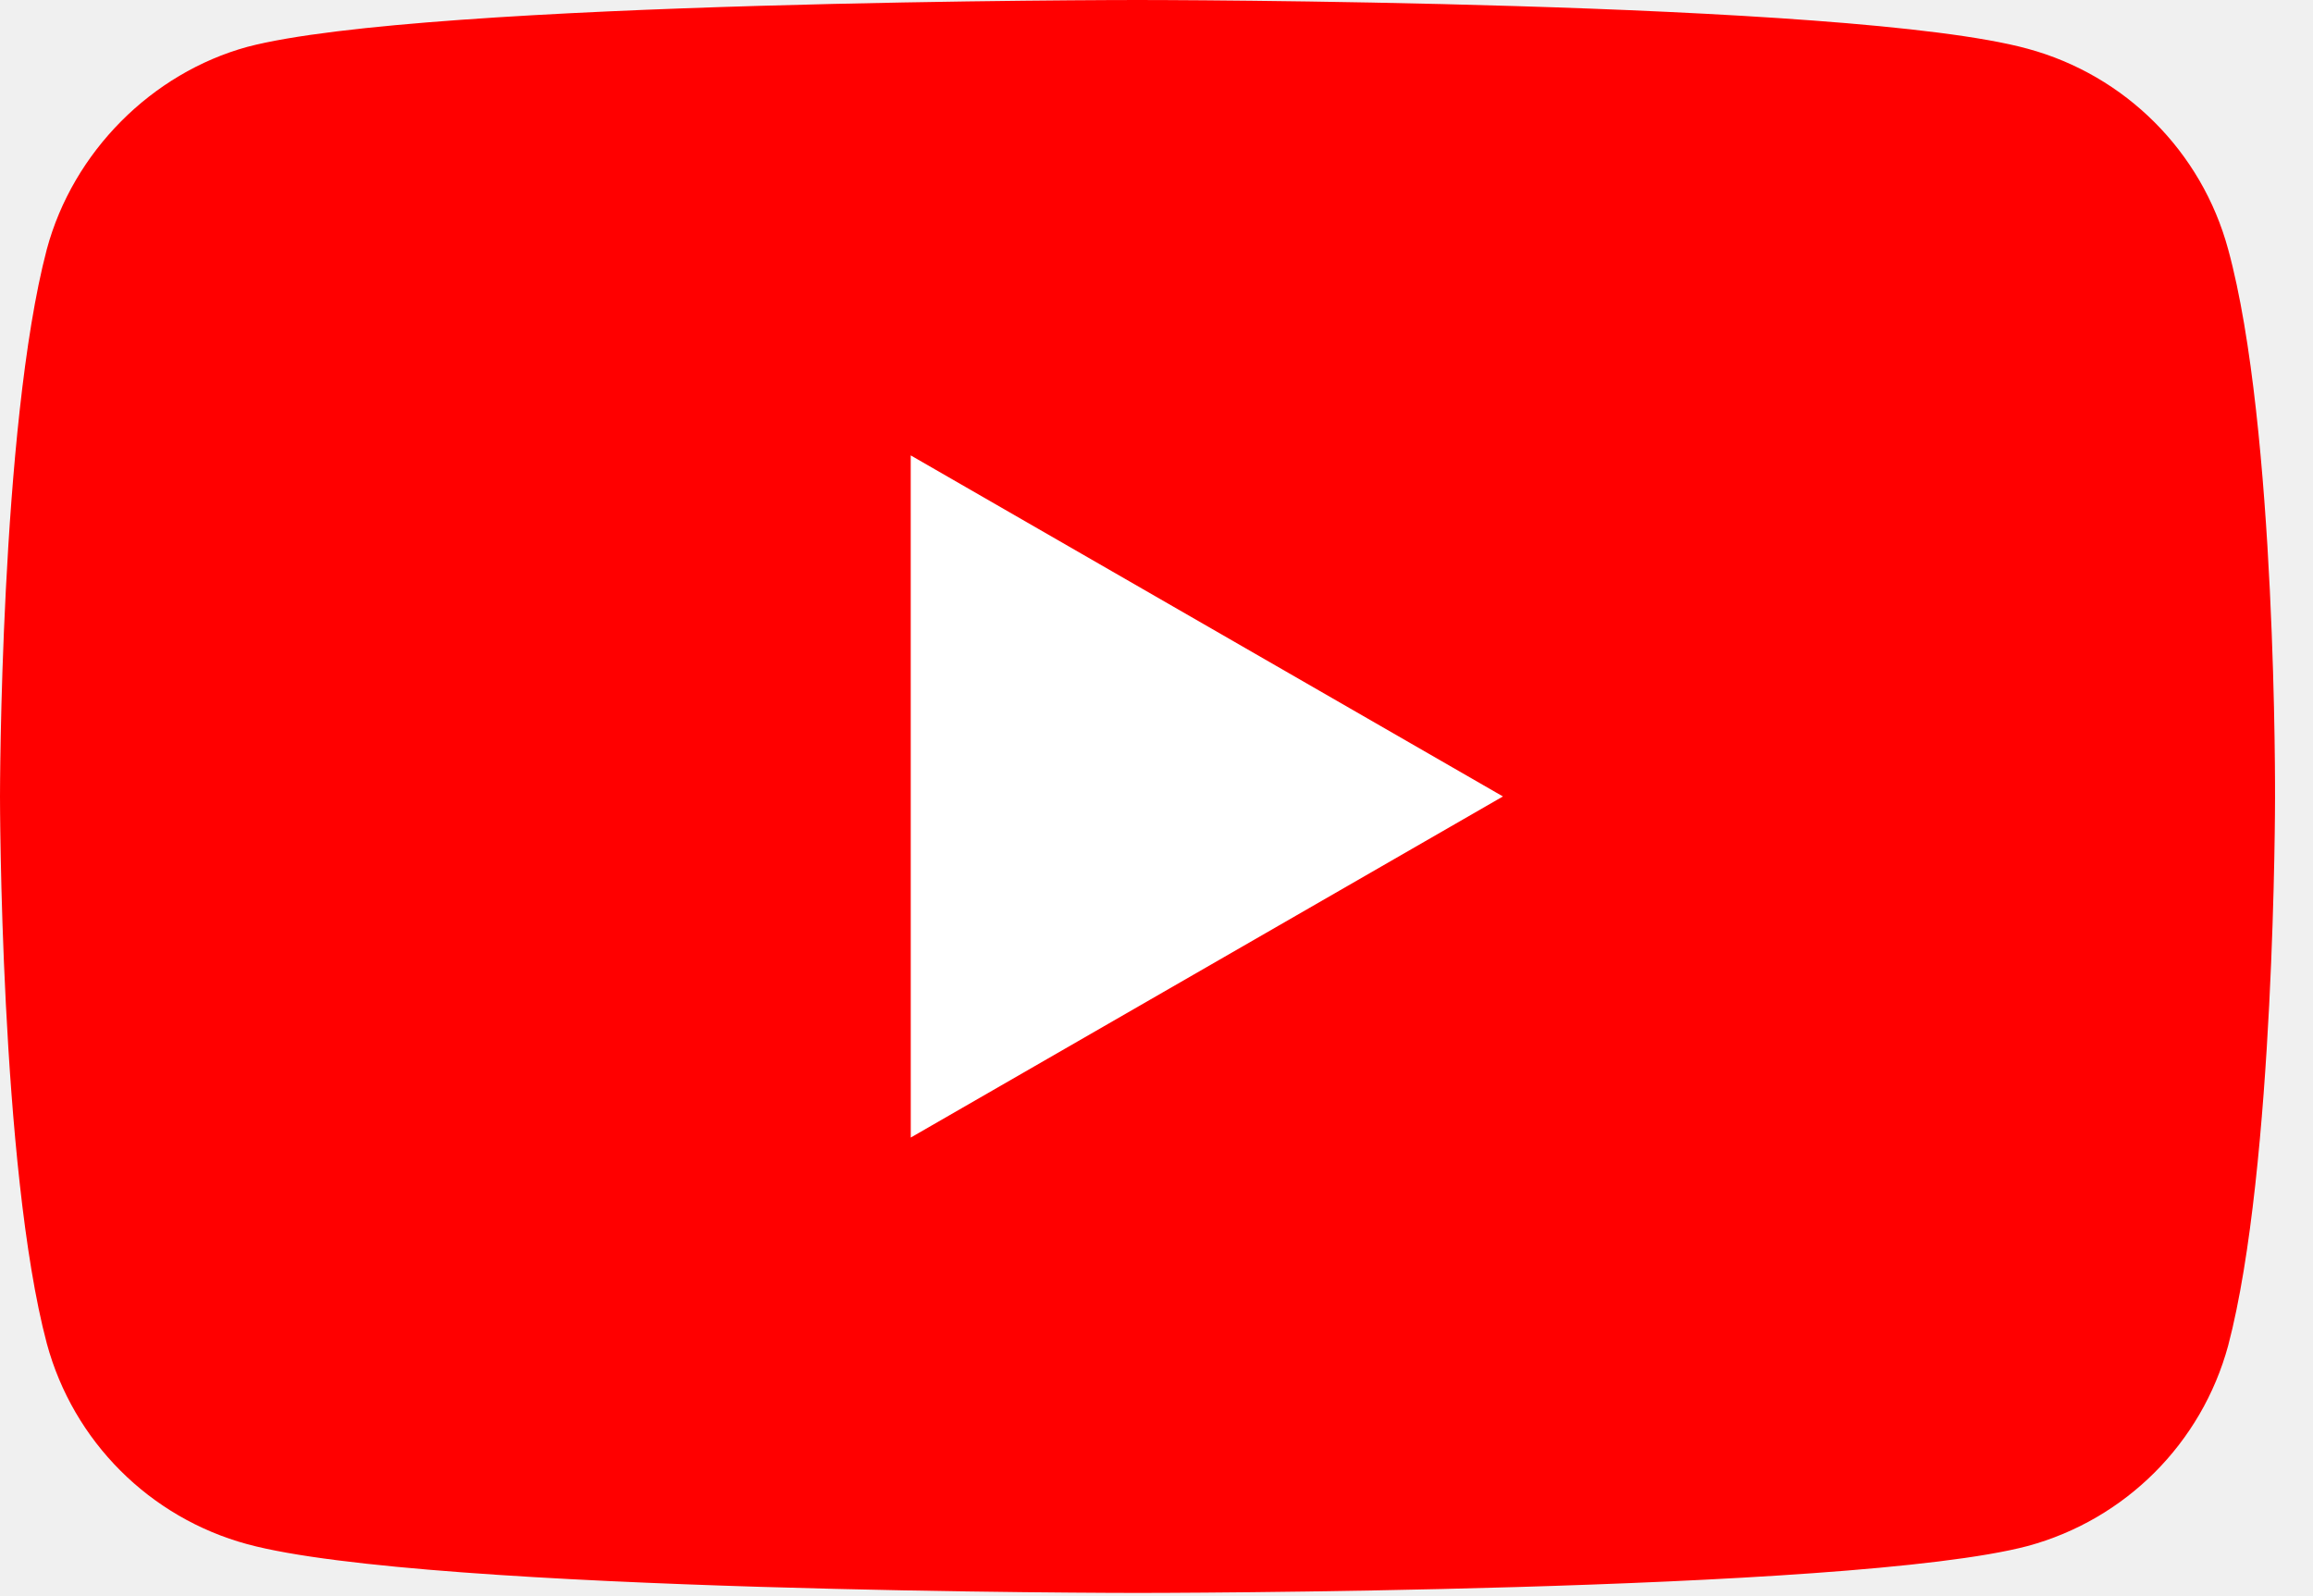
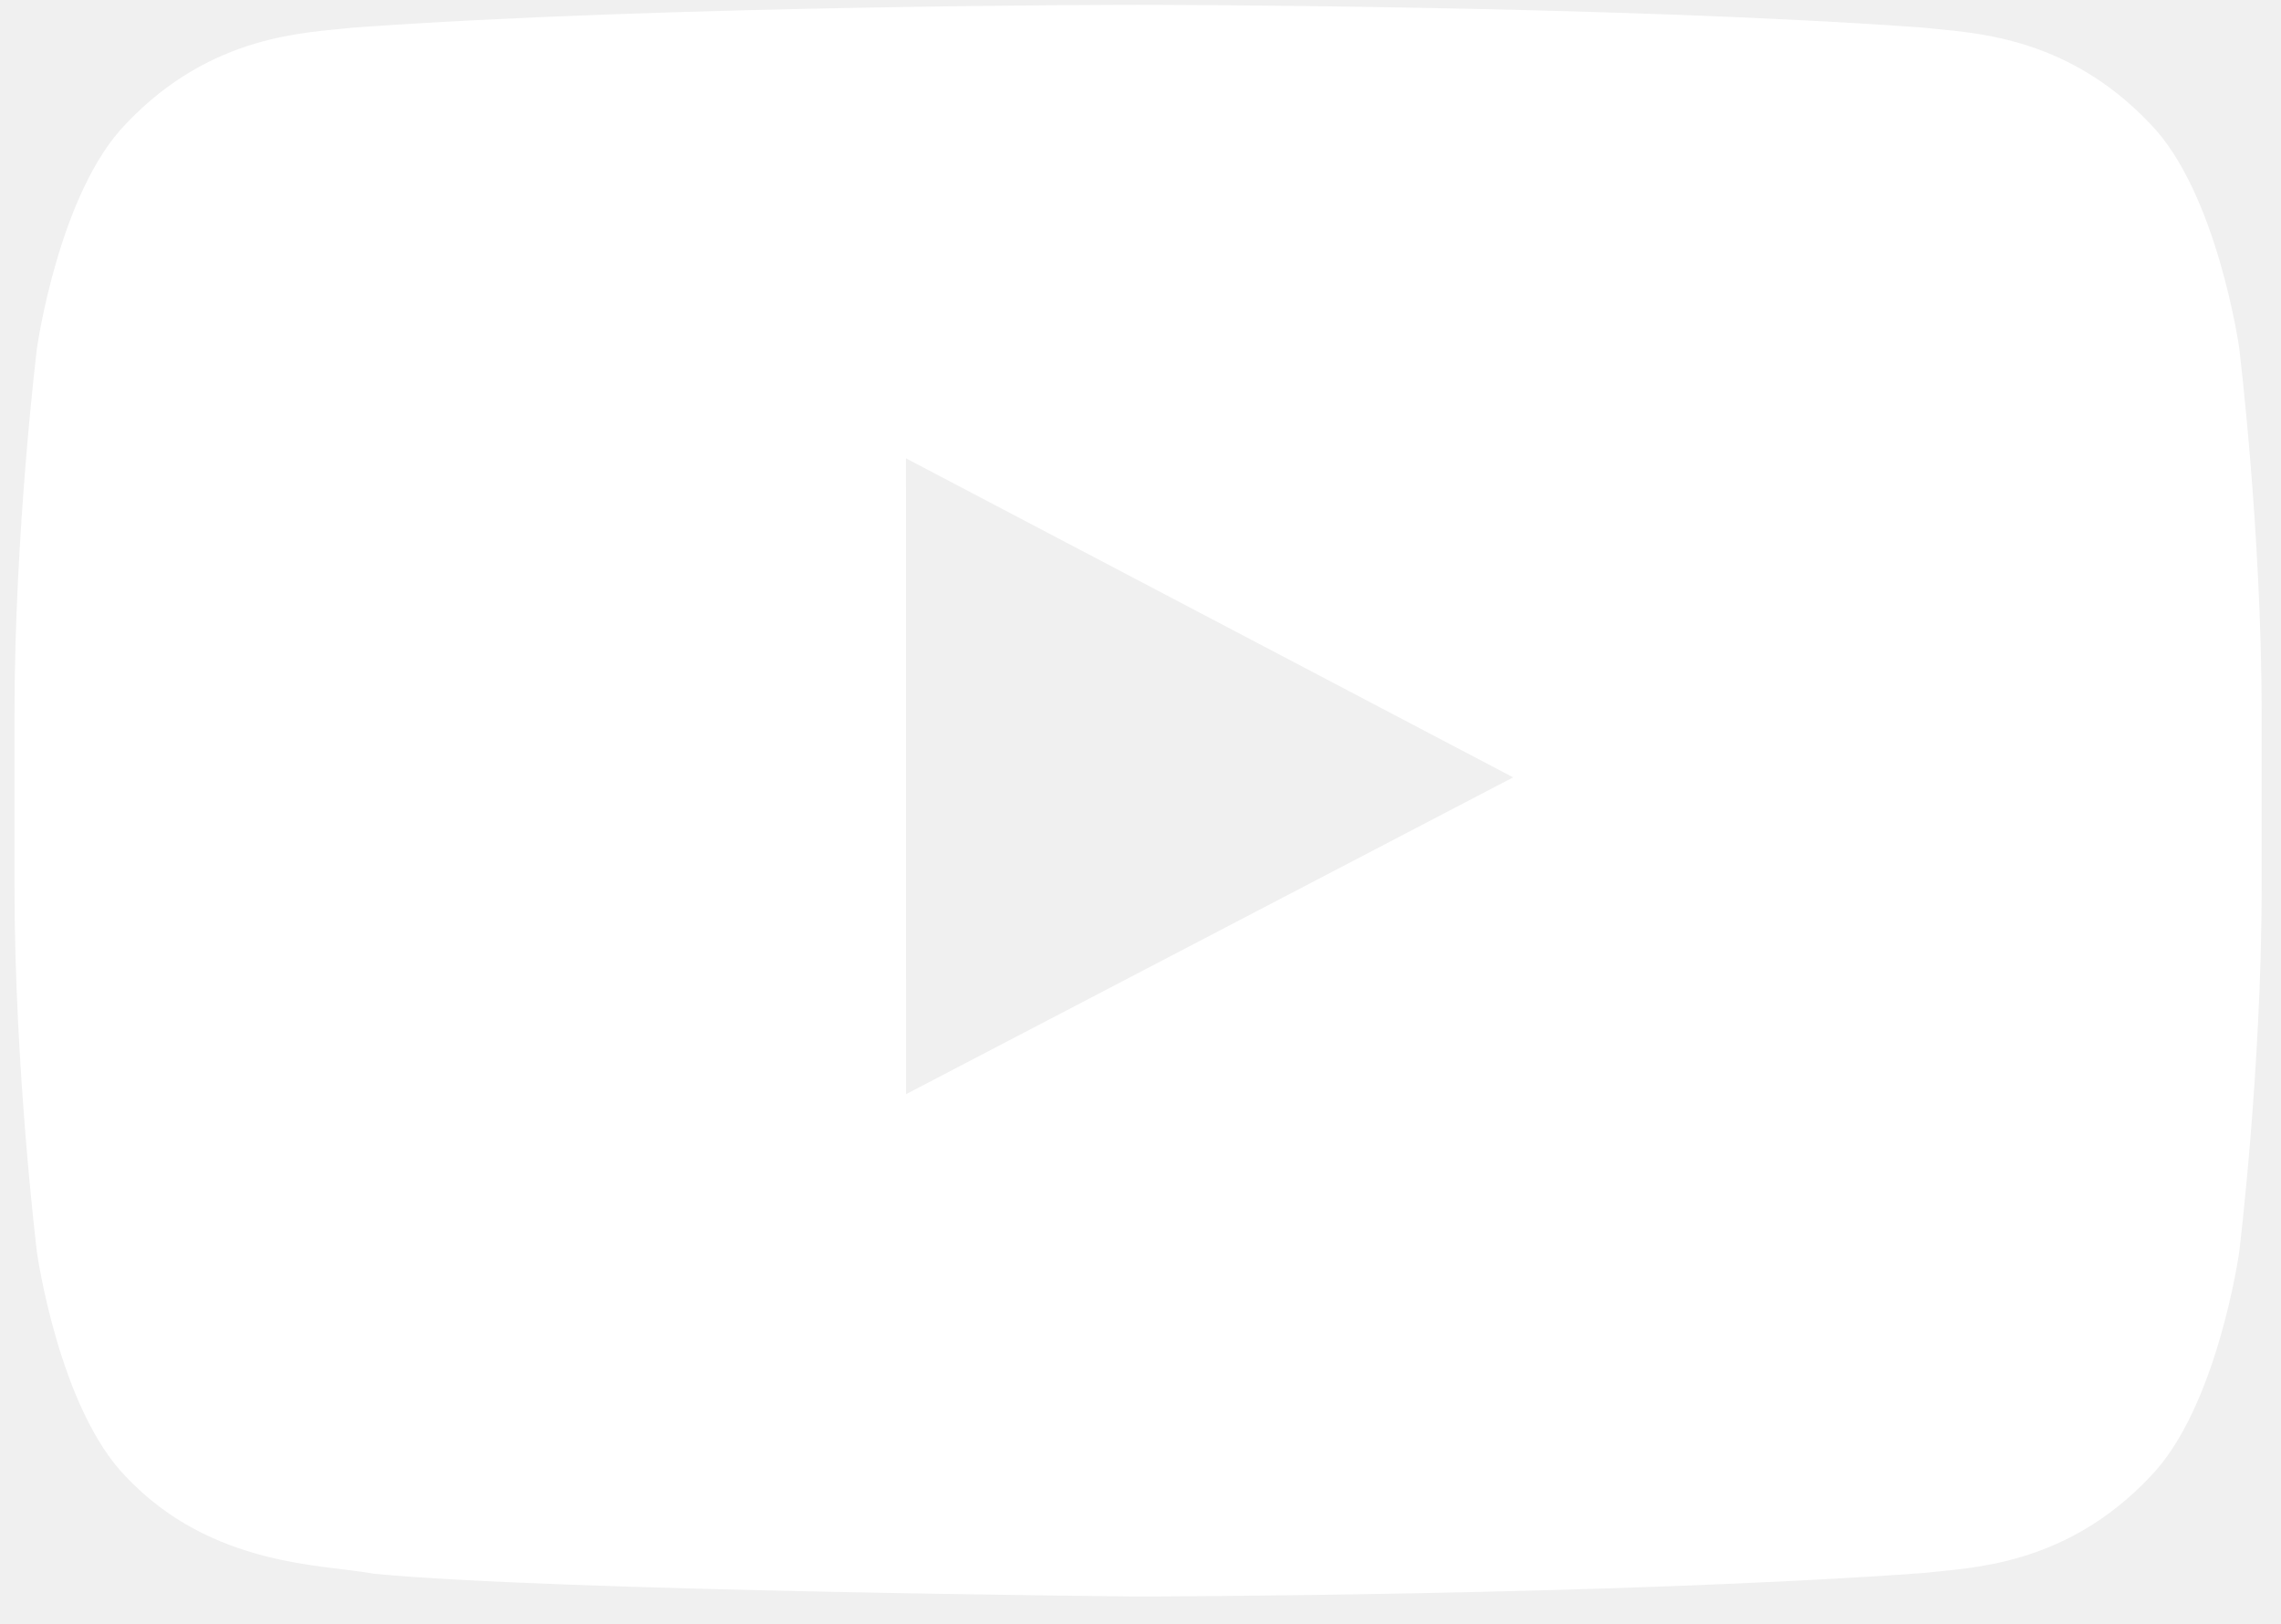
- <svg xmlns="http://www.w3.org/2000/svg" width="58" height="40">
-   <g fill-rule="nonzero" fill="none">
-     <path d="M55.872 6.25a7.147 7.147 0 00-5.028-5.028C46.38 0 28.524 0 28.524 0S10.666 0 6.202 1.175c-2.397.658-4.37 2.632-5.028 5.075C0 10.714 0 19.971 0 19.971s0 9.304 1.175 13.722a7.149 7.149 0 005.028 5.028c4.51 1.222 22.32 1.222 22.32 1.222s17.857 0 22.321-1.176a7.147 7.147 0 005.029-5.027c1.175-4.465 1.175-13.722 1.175-13.722s.046-9.304-1.176-13.768z" fill="red" />
-     <path fill="#FFF" d="M22.838 28.524l14.849-8.553-14.85-8.552z" />
-   </g>
+ <svg xmlns="http://www.w3.org/2000/svg" width="59" height="42">
+   <path d="M23.436 28.303l-.002-16.447 15.705 8.252-15.703 8.195zM57.92 9.006s-.569-4.033-2.31-5.81C53.397.864 50.92.853 49.784.718 41.65.125 29.45.125 29.45.125h-.025S17.224.125 9.09.718C7.953.853 5.477.864 3.265 3.196 1.523 4.973.956 9.006.956 9.006S.375 13.744.375 18.48v4.442c0 4.738.581 9.474.581 9.474s.567 4.033 2.309 5.81c2.212 2.332 5.117 2.259 6.41 2.502 4.65.45 19.762.589 19.762.589s12.214-.018 20.348-.611c1.135-.137 3.613-.148 5.823-2.48 1.742-1.777 2.31-5.81 2.31-5.81s.582-4.736.582-9.474V18.48c0-4.736-.581-9.474-.581-9.474z" fill="#FFF" fill-rule="evenodd" />
</svg>
